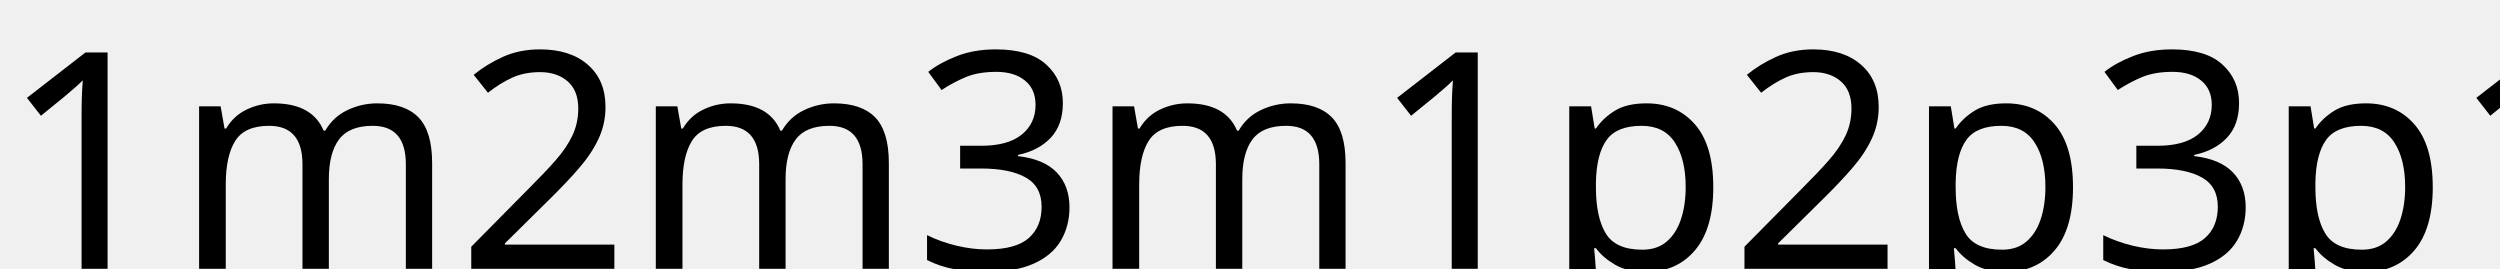
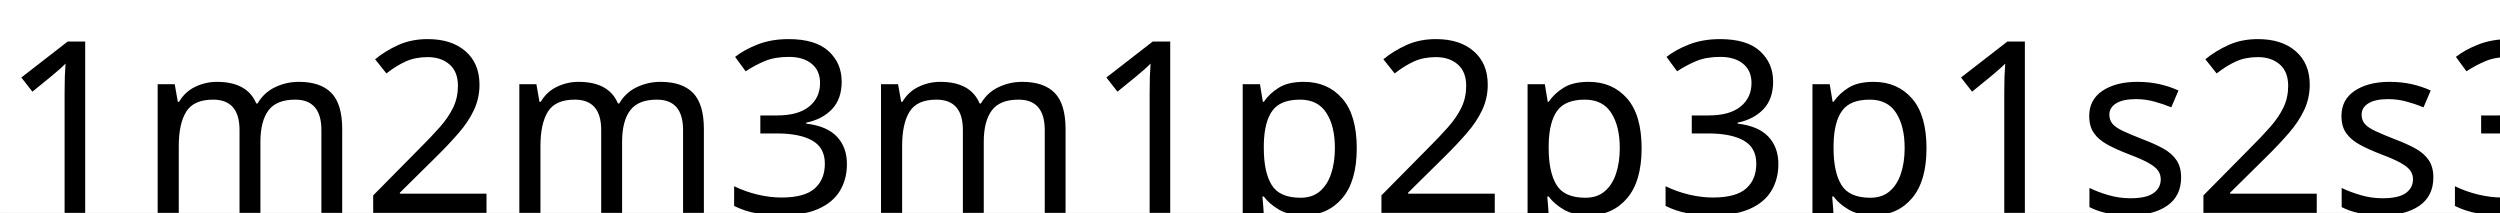
- <svg xmlns="http://www.w3.org/2000/svg" width="1583.808" height="170.112" viewBox="0 0 419.049 45.009" version="1.1" id="svg1">
+ <svg xmlns="http://www.w3.org/2000/svg" width="2000" height="170.112" viewBox="0 0 529.167 45.009" version="1.1" id="svg1">
  <defs id="defs1" />
  <g id="layer1">
+     <rect style="fill:#ffffff;stroke:#000000;stroke-width:0;paint-order:markers stroke fill;fill-opacity:1" id="rect1" width="529.167" height="44.979" x="0" y="-1.5068053e-06" />
    <text xml:space="preserve" style="font-style:normal;font-variant:normal;font-weight:normal;font-stretch:normal;font-size:50.8px;font-family:Riichi-Mahjong;-inkscape-font-specification:'Riichi-Mahjong, Normal';font-variant-ligatures:normal;font-variant-caps:normal;font-variant-numeric:normal;font-variant-east-asian:normal;text-align:start;writing-mode:lr-tb;direction:ltr;text-anchor:start;fill:#000000;stroke:#000000;stroke-width:0;paint-order:markers stroke fill" x="0" y="45.06" id="text1">
      <tspan id="tspan1" style="font-style:normal;font-variant:normal;font-weight:normal;font-stretch:normal;font-size:50.8px;font-family:Riichi-Mahjong;-inkscape-font-specification:'Riichi-Mahjong, Normal';font-variant-ligatures:normal;font-variant-caps:normal;font-variant-numeric:normal;font-variant-east-asian:normal;stroke-width:0" x="0" y="45.06">1m2m3m1p2p3p1s2s3s4m5m6m7z7z</tspan>
    </text>
  </g>
</svg>
